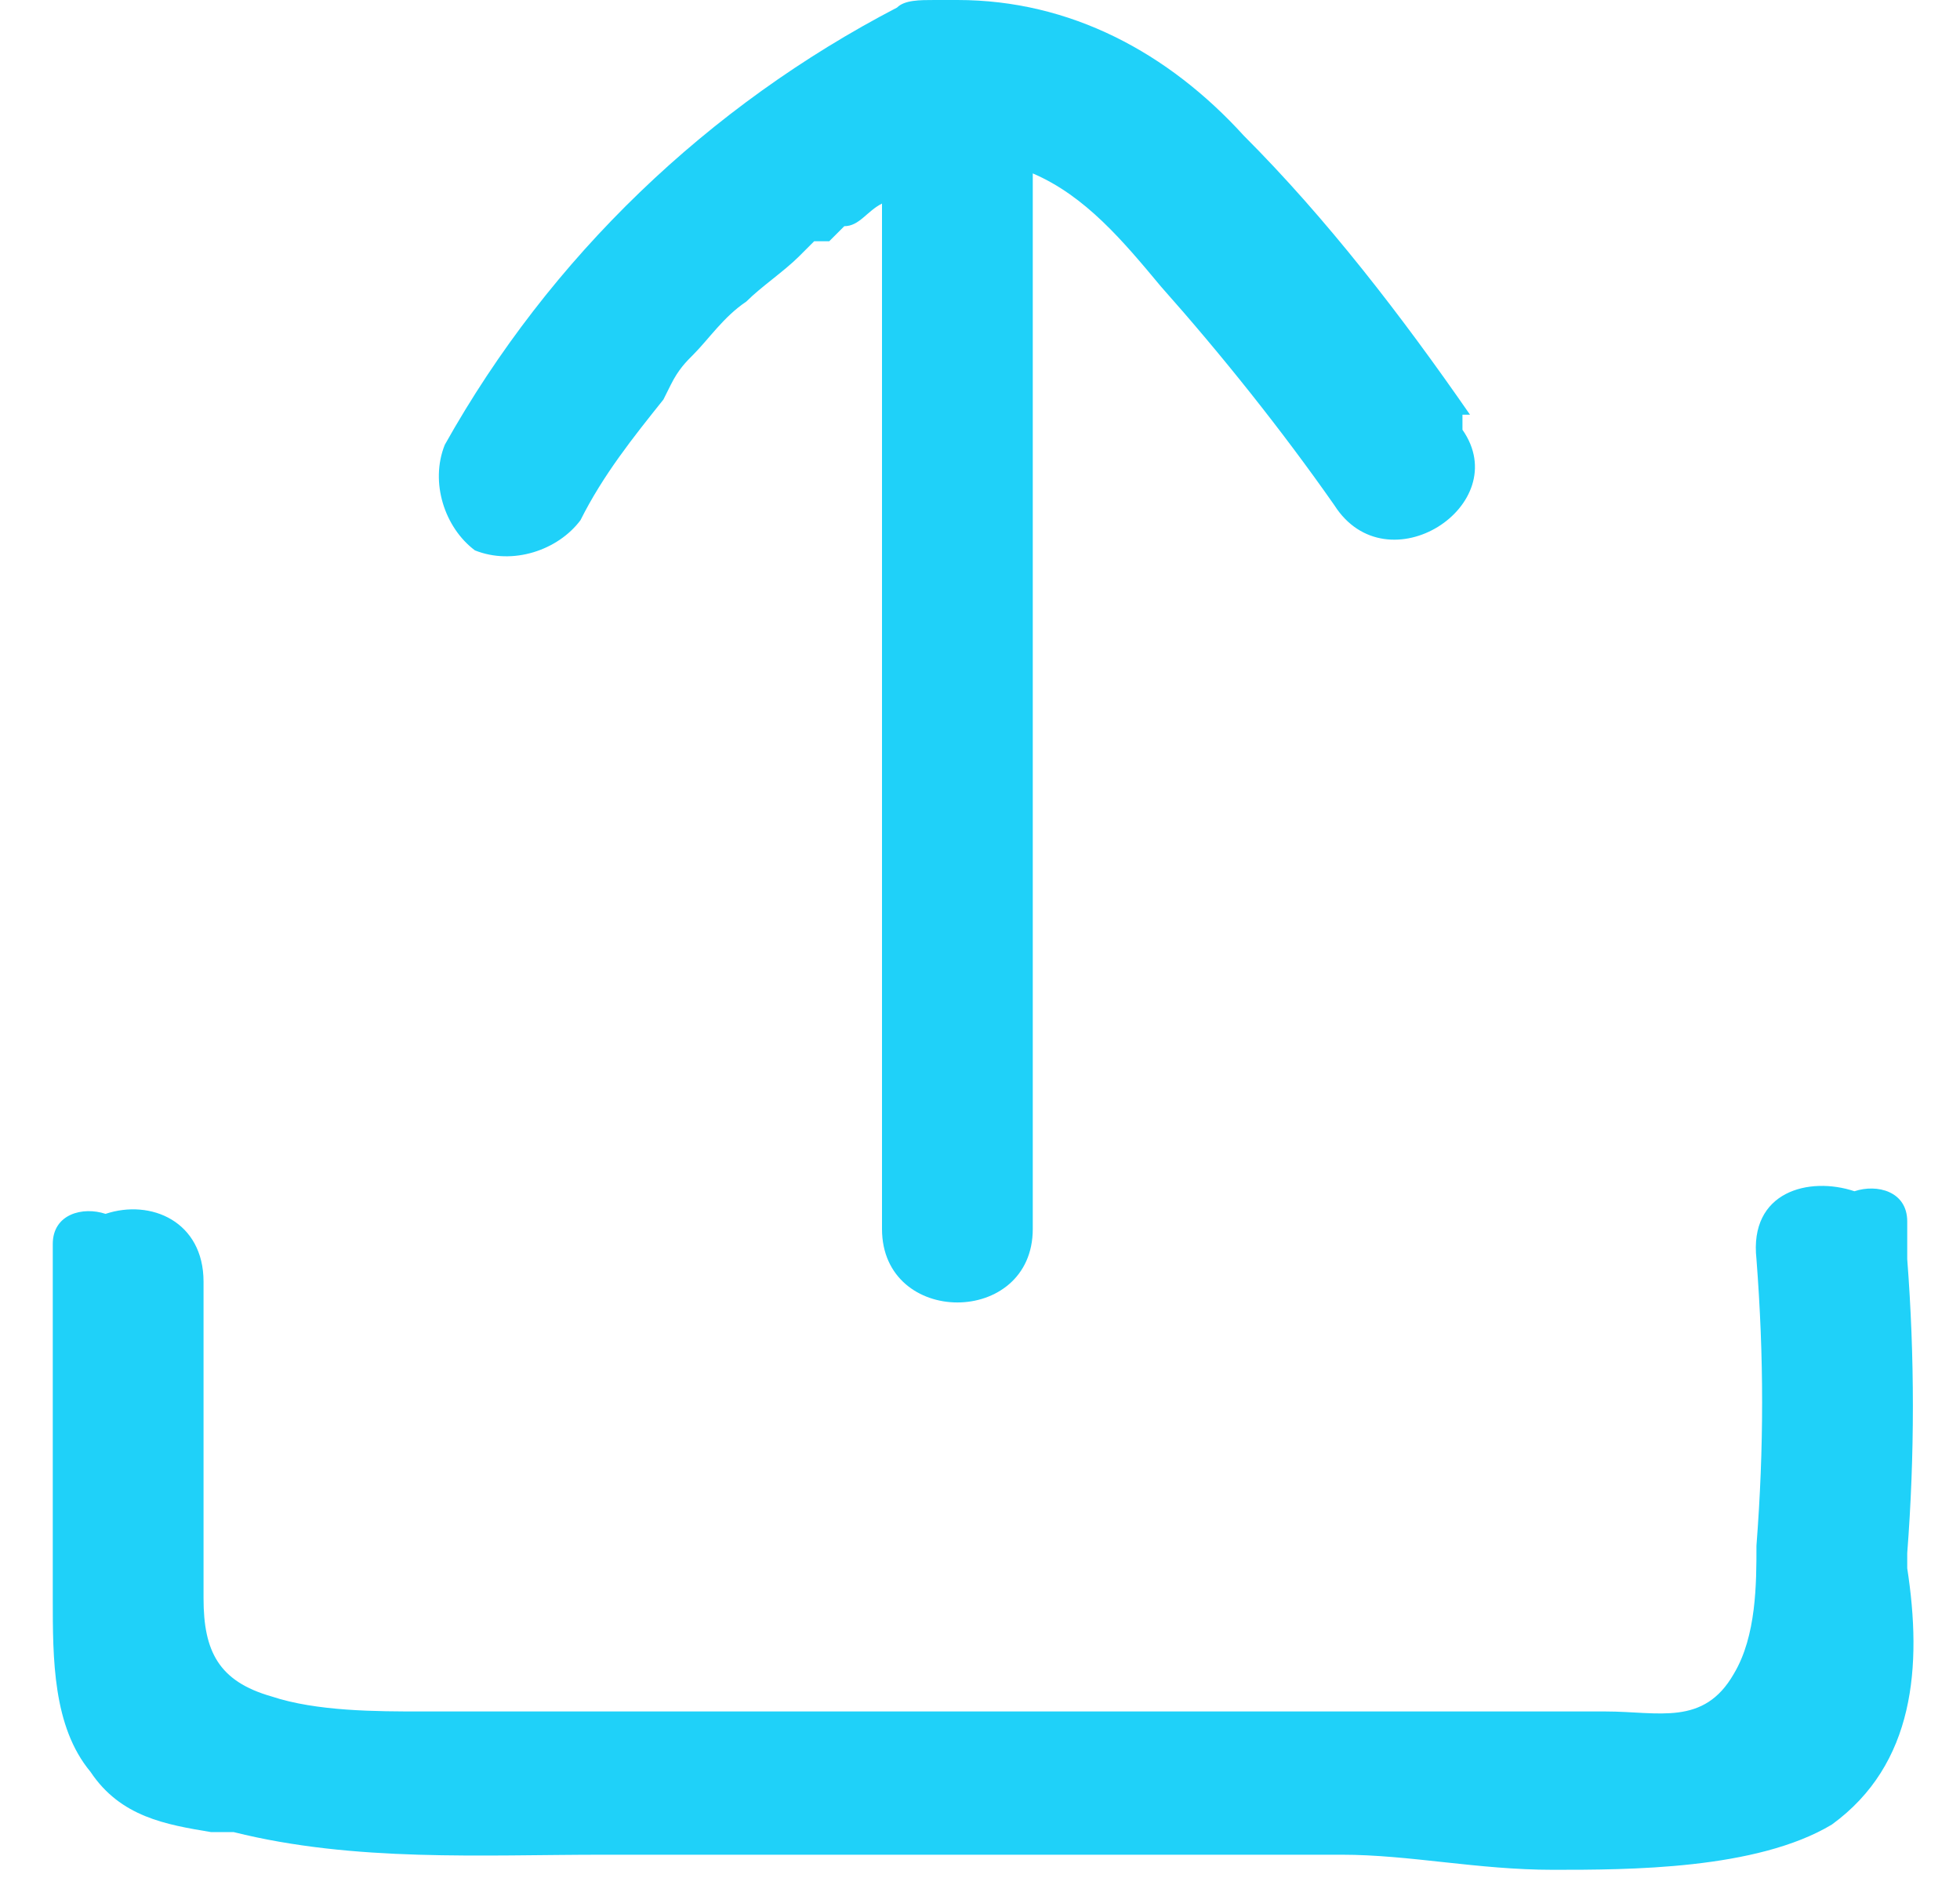
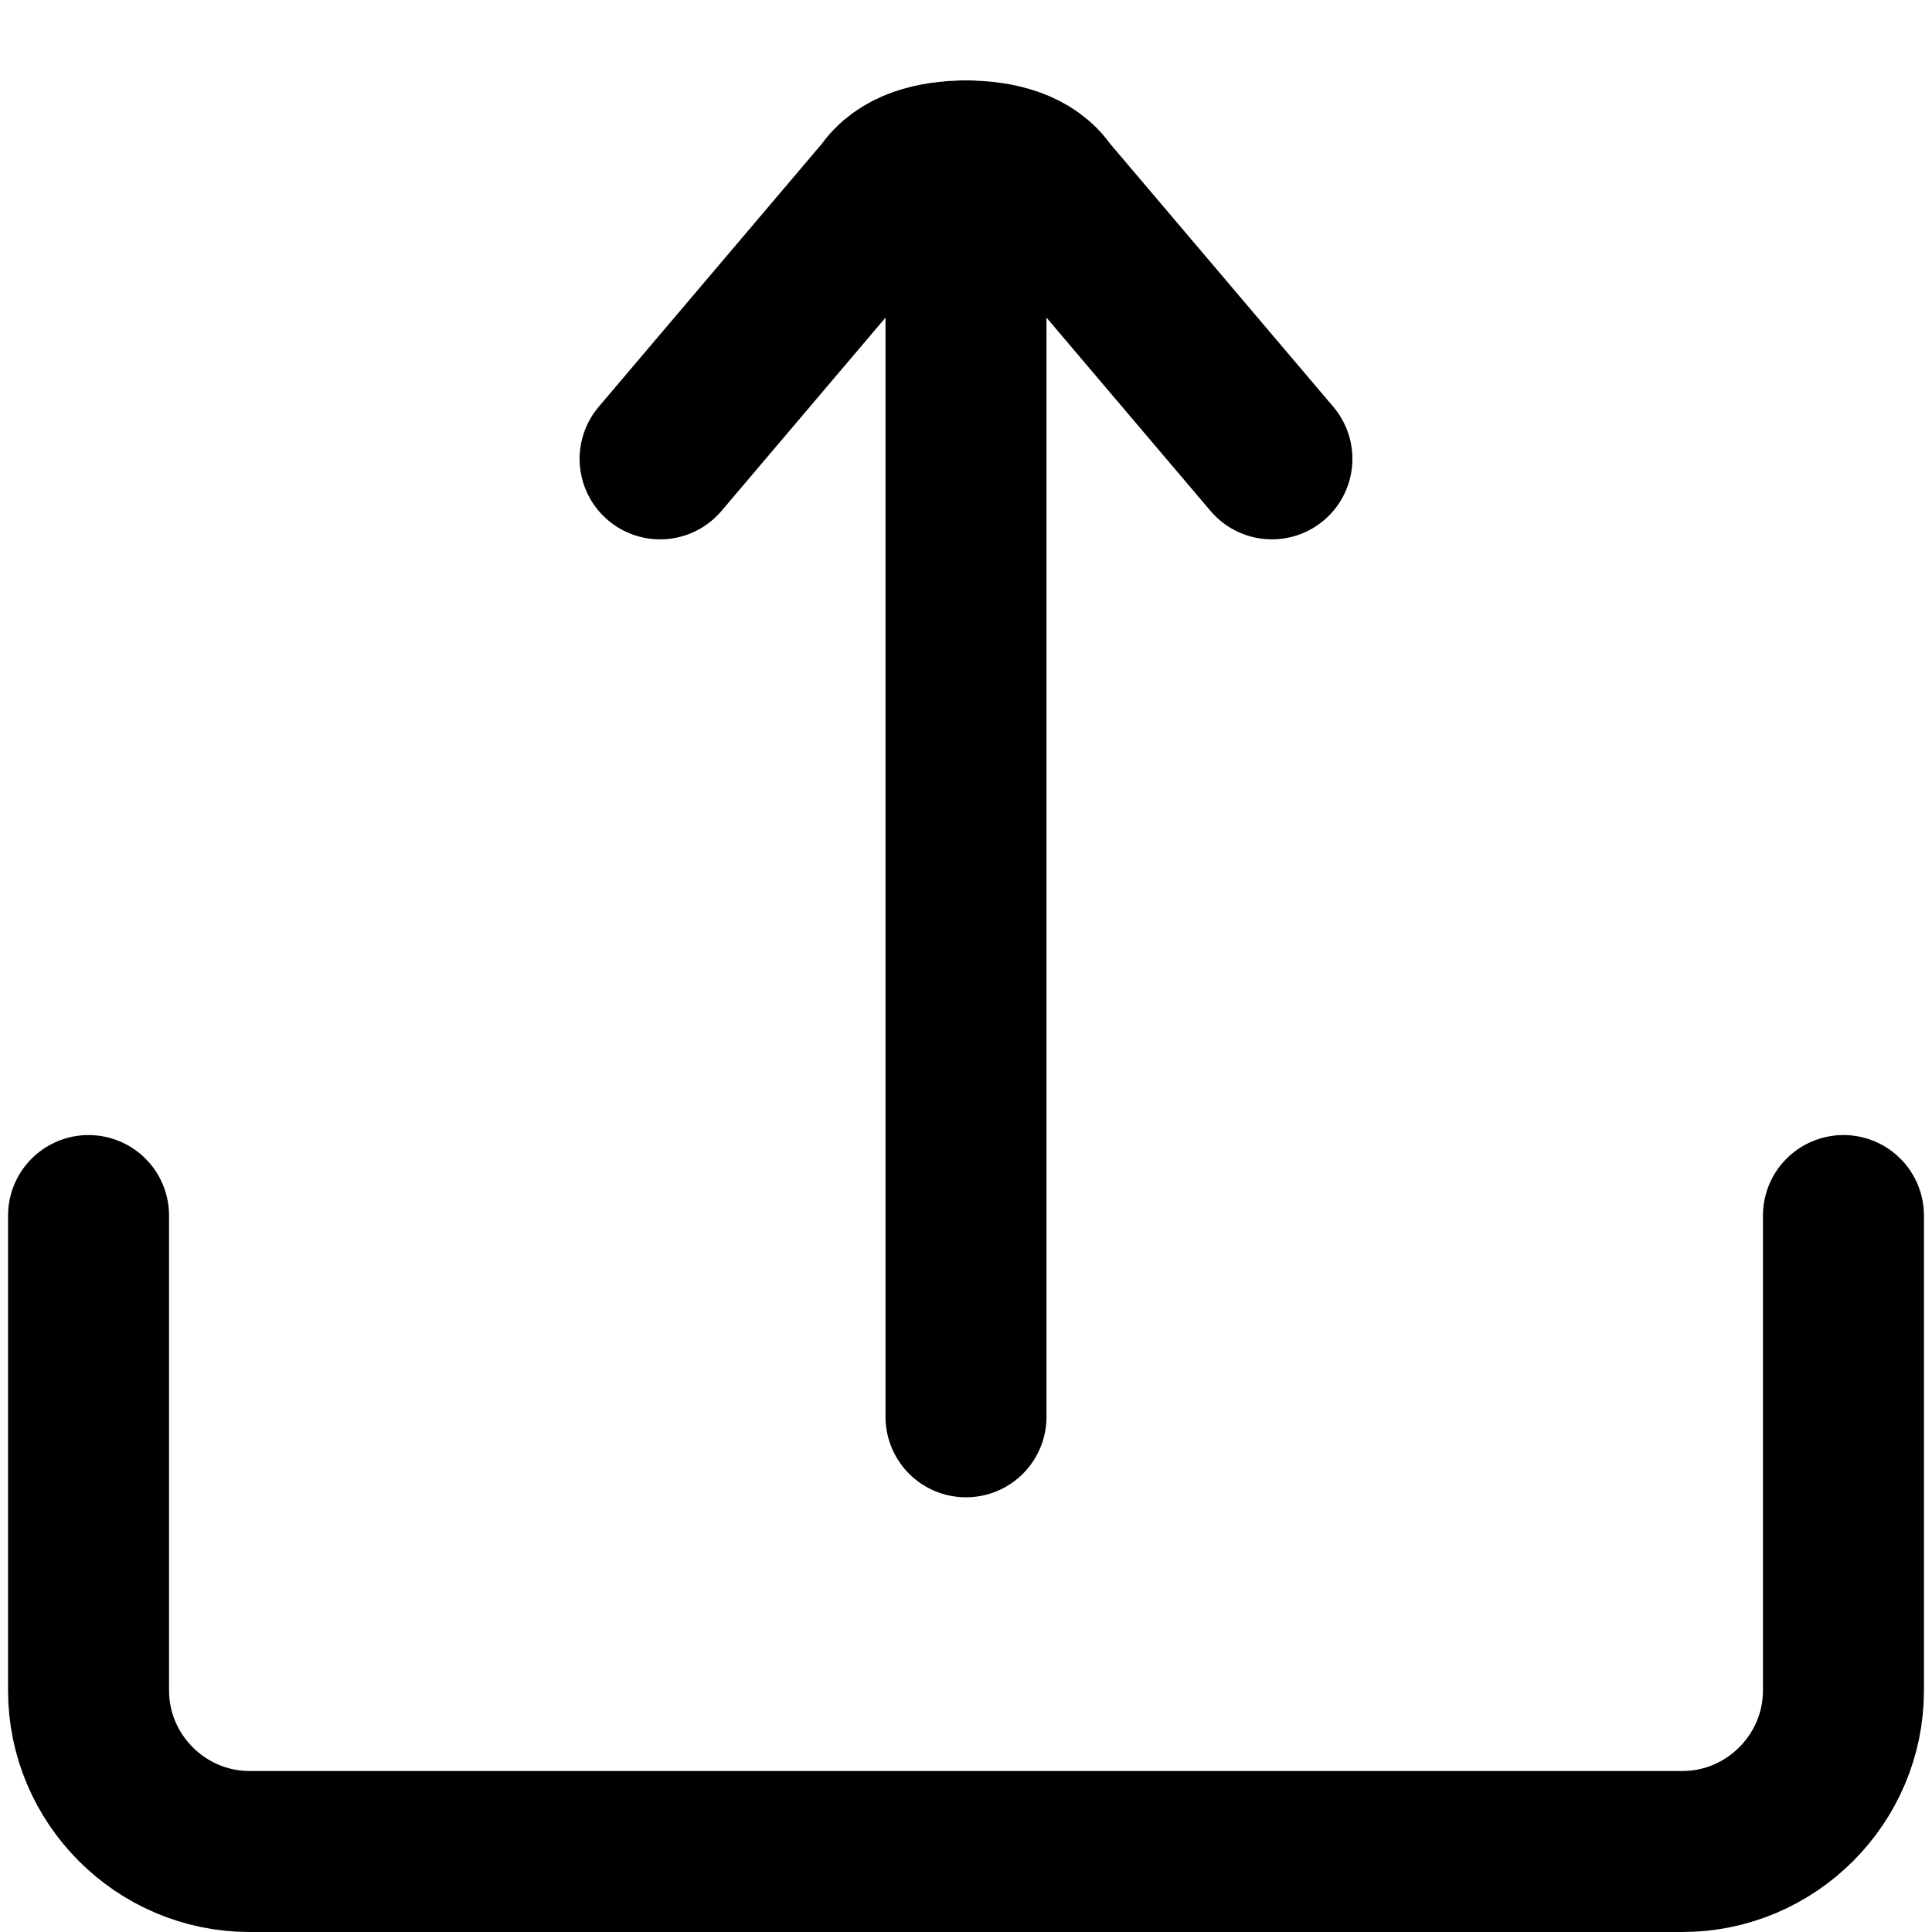
- <svg xmlns="http://www.w3.org/2000/svg" id="Layer_1" version="1.1" viewBox="0 0 26 25">
+ <svg xmlns="http://www.w3.org/2000/svg" id="Layer_1" version="1.1" viewBox="0 0 24 24">
  <defs>
    <style>
      .st0 {
-         fill: #1fd1f9;
+         fill: none;
+         stroke: #000;
+         stroke-linecap: round;
+         stroke-linejoin: round;
+         stroke-width: 2px;
      }
    </style>
  </defs>
-   <path class="st0" d="M19.5,5.5c-.9-1.3-1.9-2.6-3-3.7-1-1.1-2.3-1.8-3.8-1.8h-.3c-.2,0-.4,0-.5.1-2.5,1.3-4.6,3.3-6,5.8-.2.5,0,1.1.4,1.4.5.2,1.1,0,1.4-.4.3-.6.7-1.1,1.1-1.6h0s0,0,.1-.2.2-.3.3-.4c.2-.2.4-.5.7-.7.2-.2.5-.4.7-.6l.2-.2h.2l.2-.2c.2,0,.3-.2.5-.3v13.6c0,1.3,2,1.3,2,0V2.3c.7.3,1.2.9,1.7,1.5.8.9,1.6,1.9,2.3,2.9.7,1.1,2.4,0,1.7-1v-.2h.1Z" />
-   <path class="st0" d="M25.3,20.8v-.2c.1-1.3.1-2.6,0-3.9v-.5c0-.4-.4-.5-.7-.4-.6-.2-1.4,0-1.3.9.1,1.3.1,2.5,0,3.8,0,.5,0,1.2-.3,1.7-.4.7-1,.5-1.7.5H5.6c-.6,0-1.4,0-2-.2-.7-.2-.9-.6-.9-1.3v-4.2c0-.8-.7-1.1-1.3-.9-.3-.1-.7,0-.7.4v4.7c0,.8,0,1.7.5,2.3.4.6,1,.7,1.6.8h.3c1.6.4,3.3.3,4.9.3h9.8c.9,0,1.8.2,2.8.2s2.7,0,3.7-.6c1.1-.8,1.2-2.1,1-3.4Z" />
+   <path class="st0" d="M22.9,15.1v5.9c0,1.1-.9,2-2,2H3.1c-1.1,0-2-.9-2-2v-5.9" />
+   <path class="st0" d="M15.8,5.7l-2.8-3.3c-.2-.3-.6-.4-1-.4s-.8.1-1,.4l-2.8,3.3" />
+   <line class="st0" x1="12" y1="17.6" x2="12" y2="2" />
</svg>
